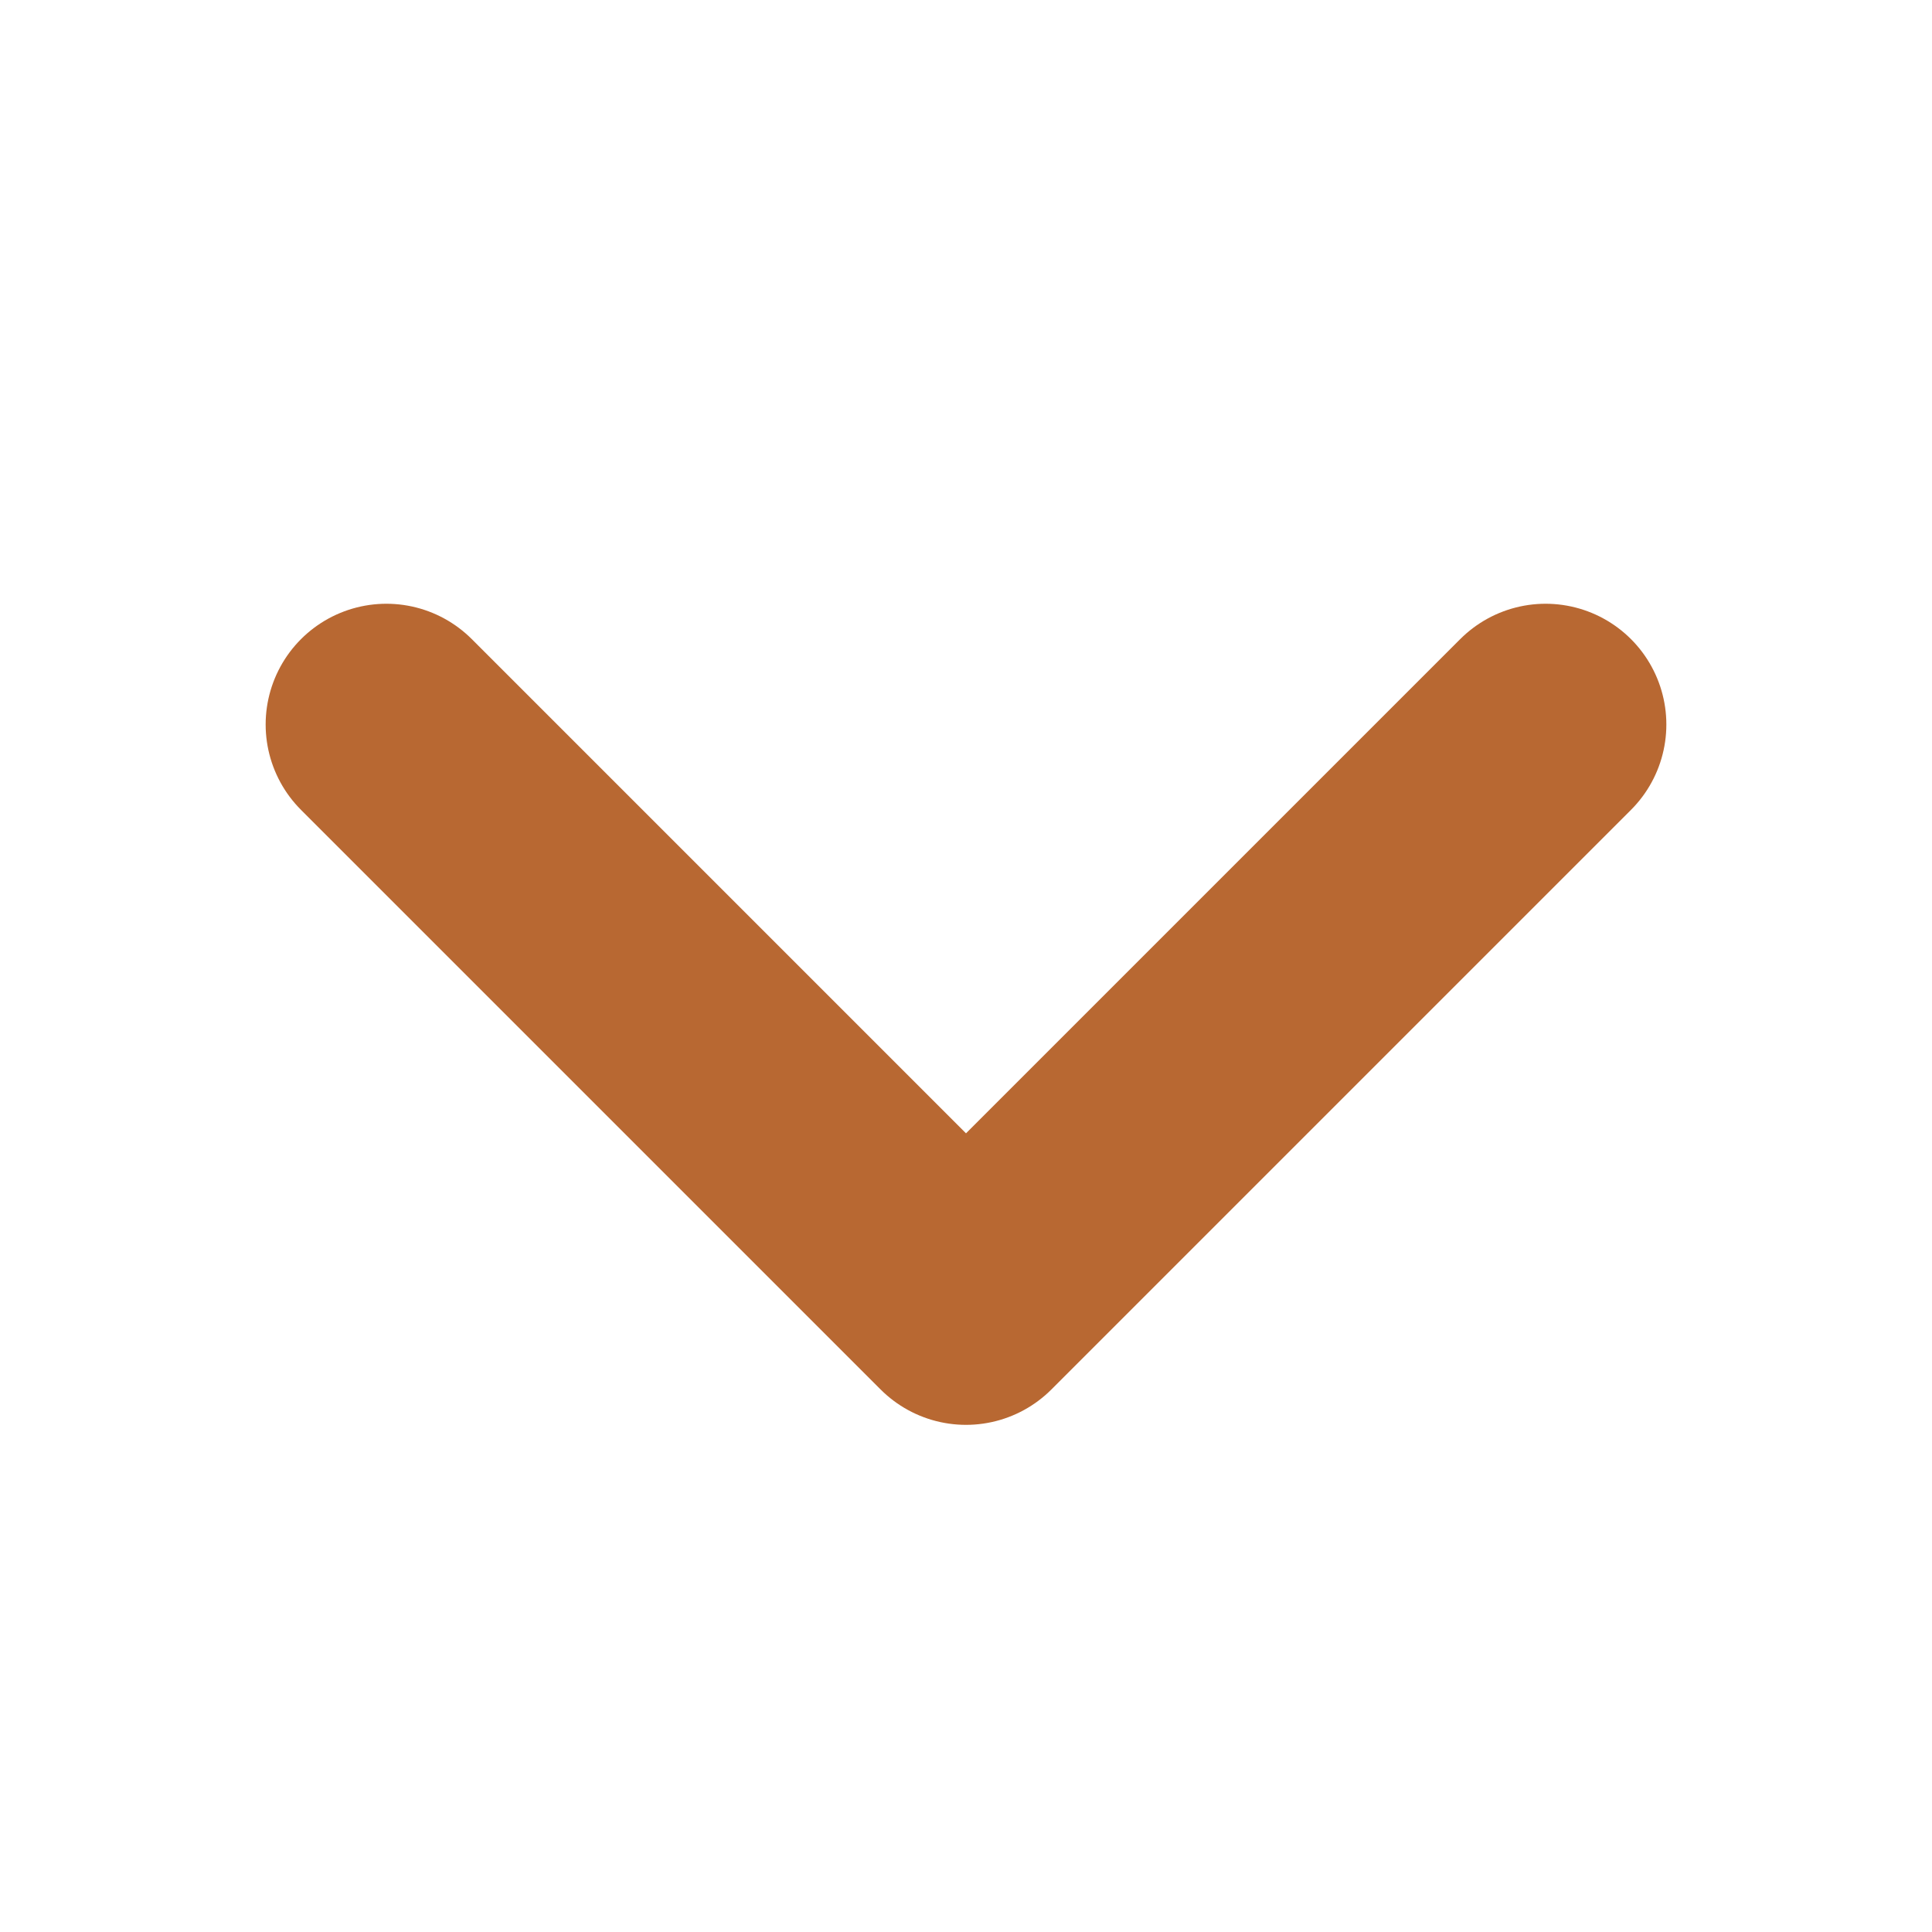
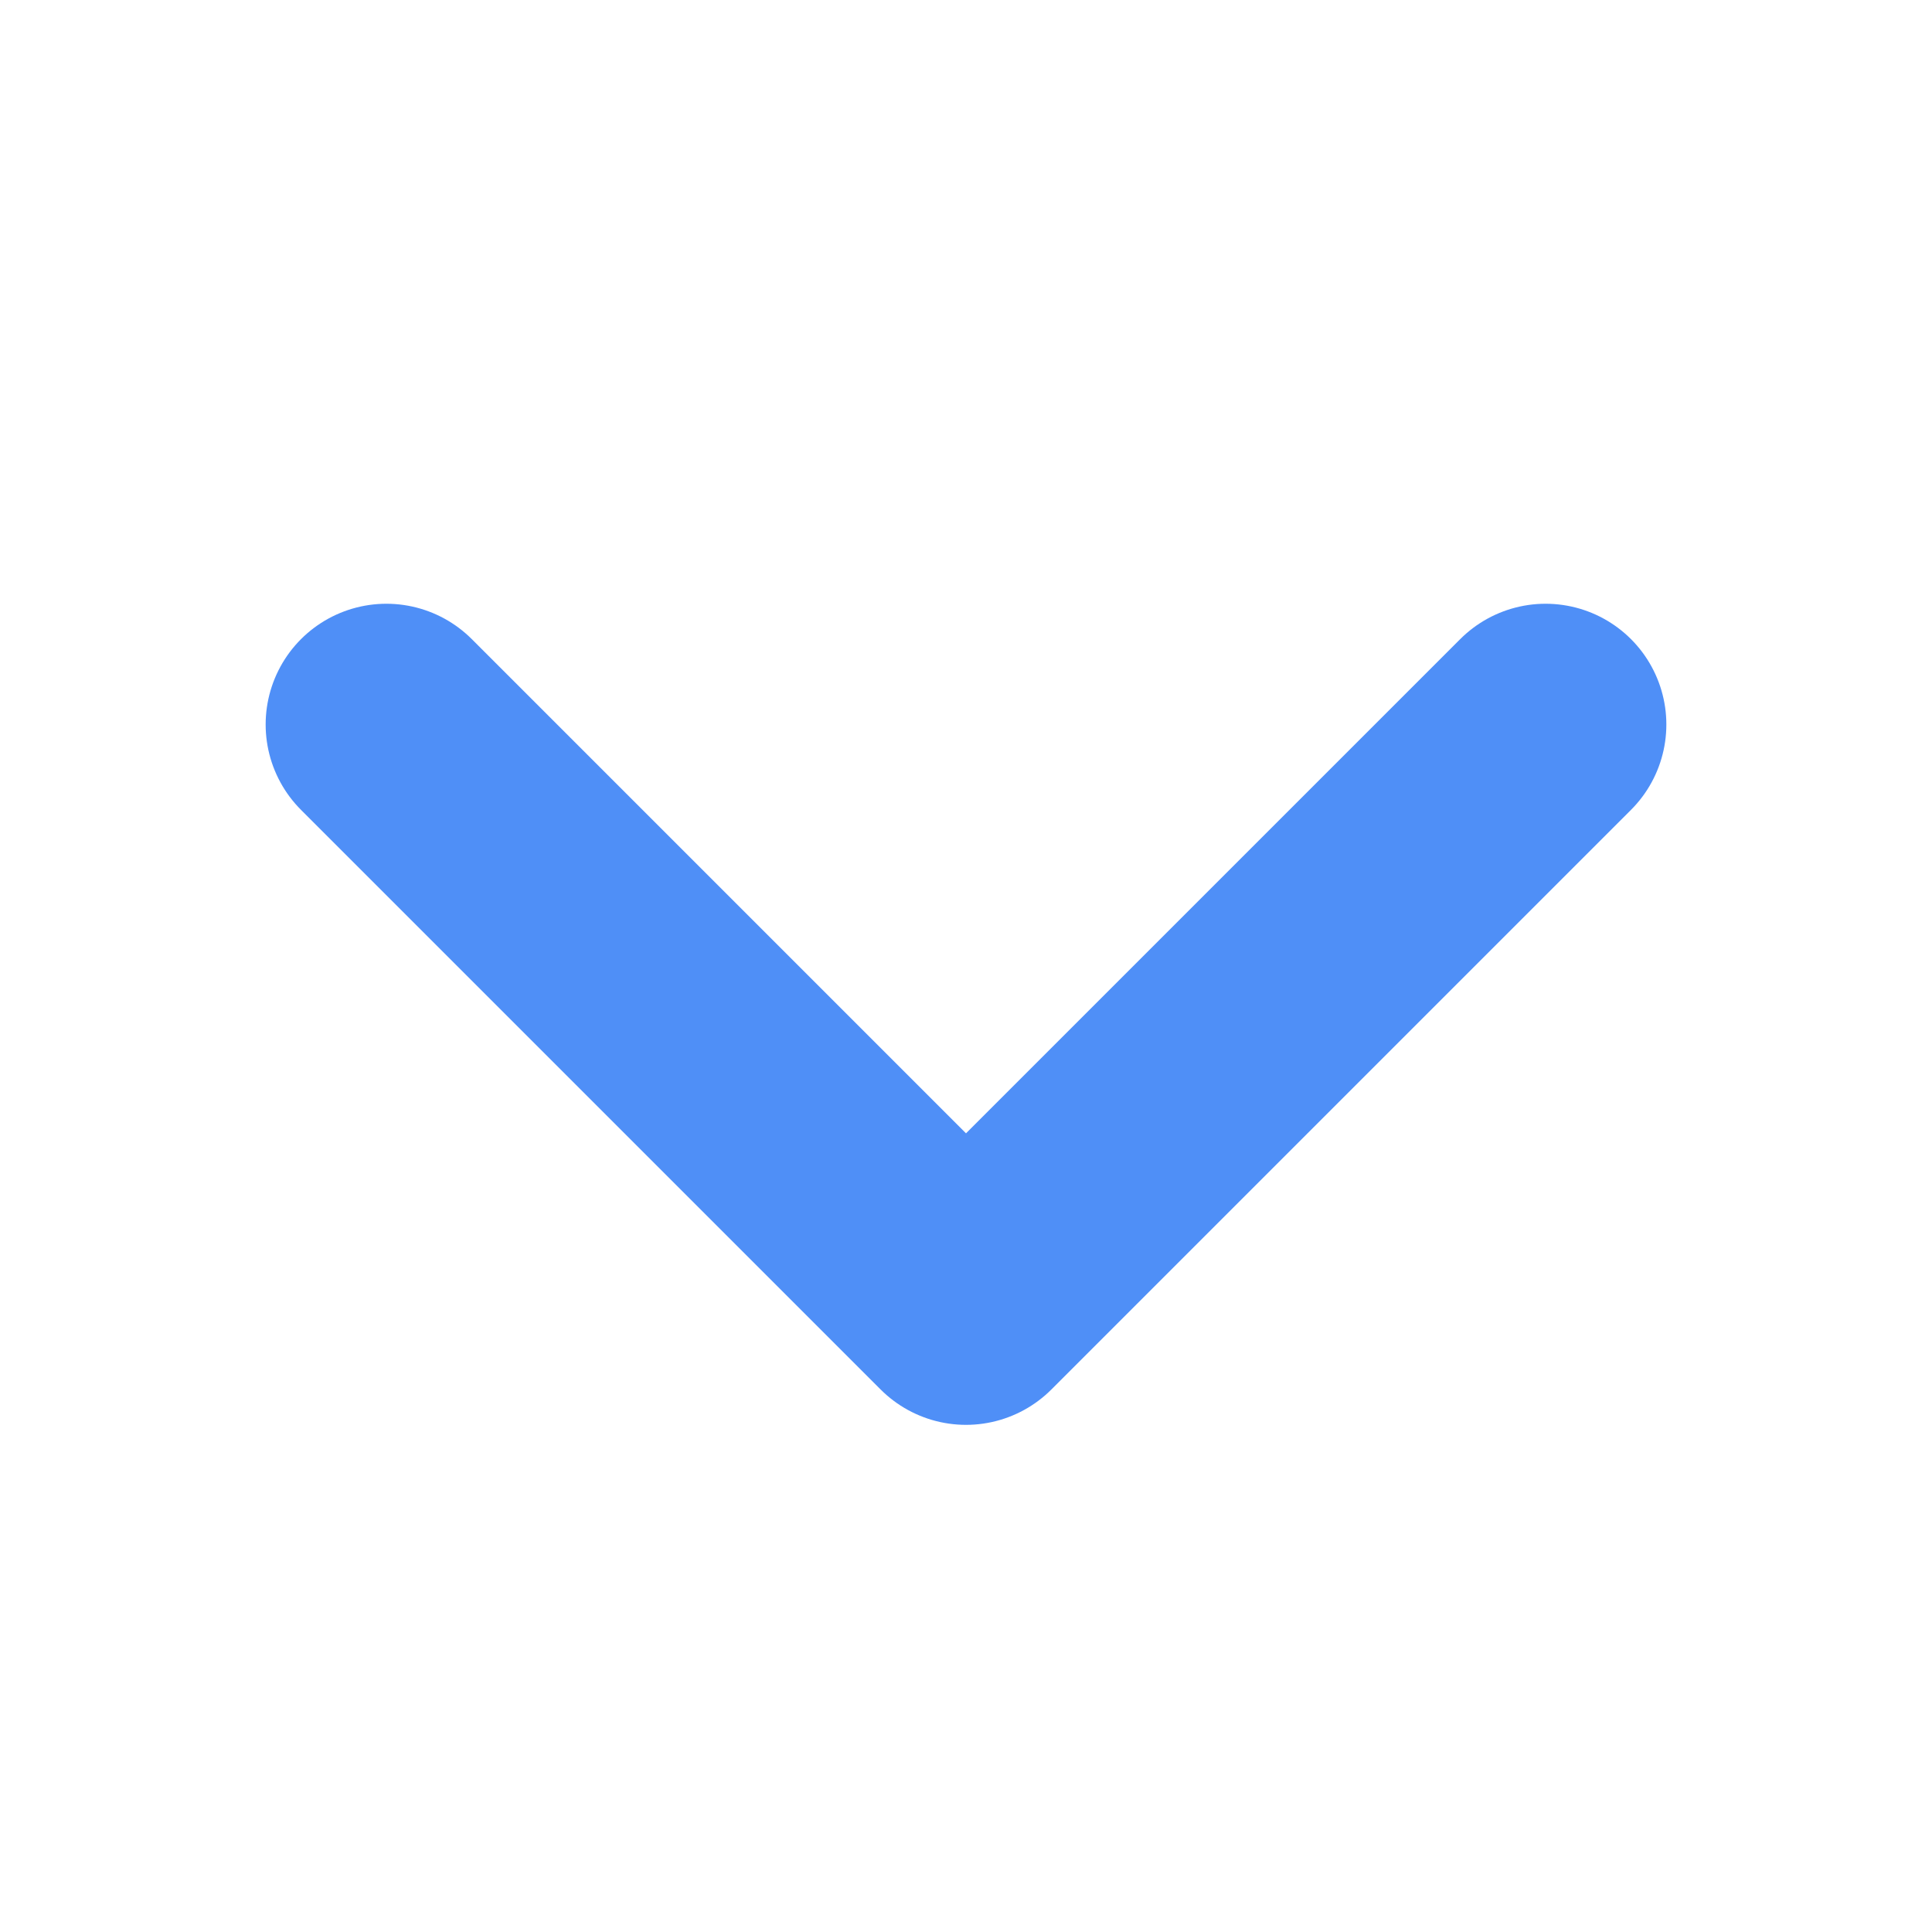
<svg xmlns="http://www.w3.org/2000/svg" width="10" height="10" viewBox="0 0 10 10" fill="none">
-   <path d="M2 3.75L5 6.75L8 3.75" stroke="#B86832" stroke-width="1.25" stroke-linecap="round" stroke-linejoin="round" />
+   <path d="M2 3.75L5 6.75L8 3.75" stroke="#4F8FF7" stroke-width="1.25" stroke-linecap="round" stroke-linejoin="round" />
</svg>
